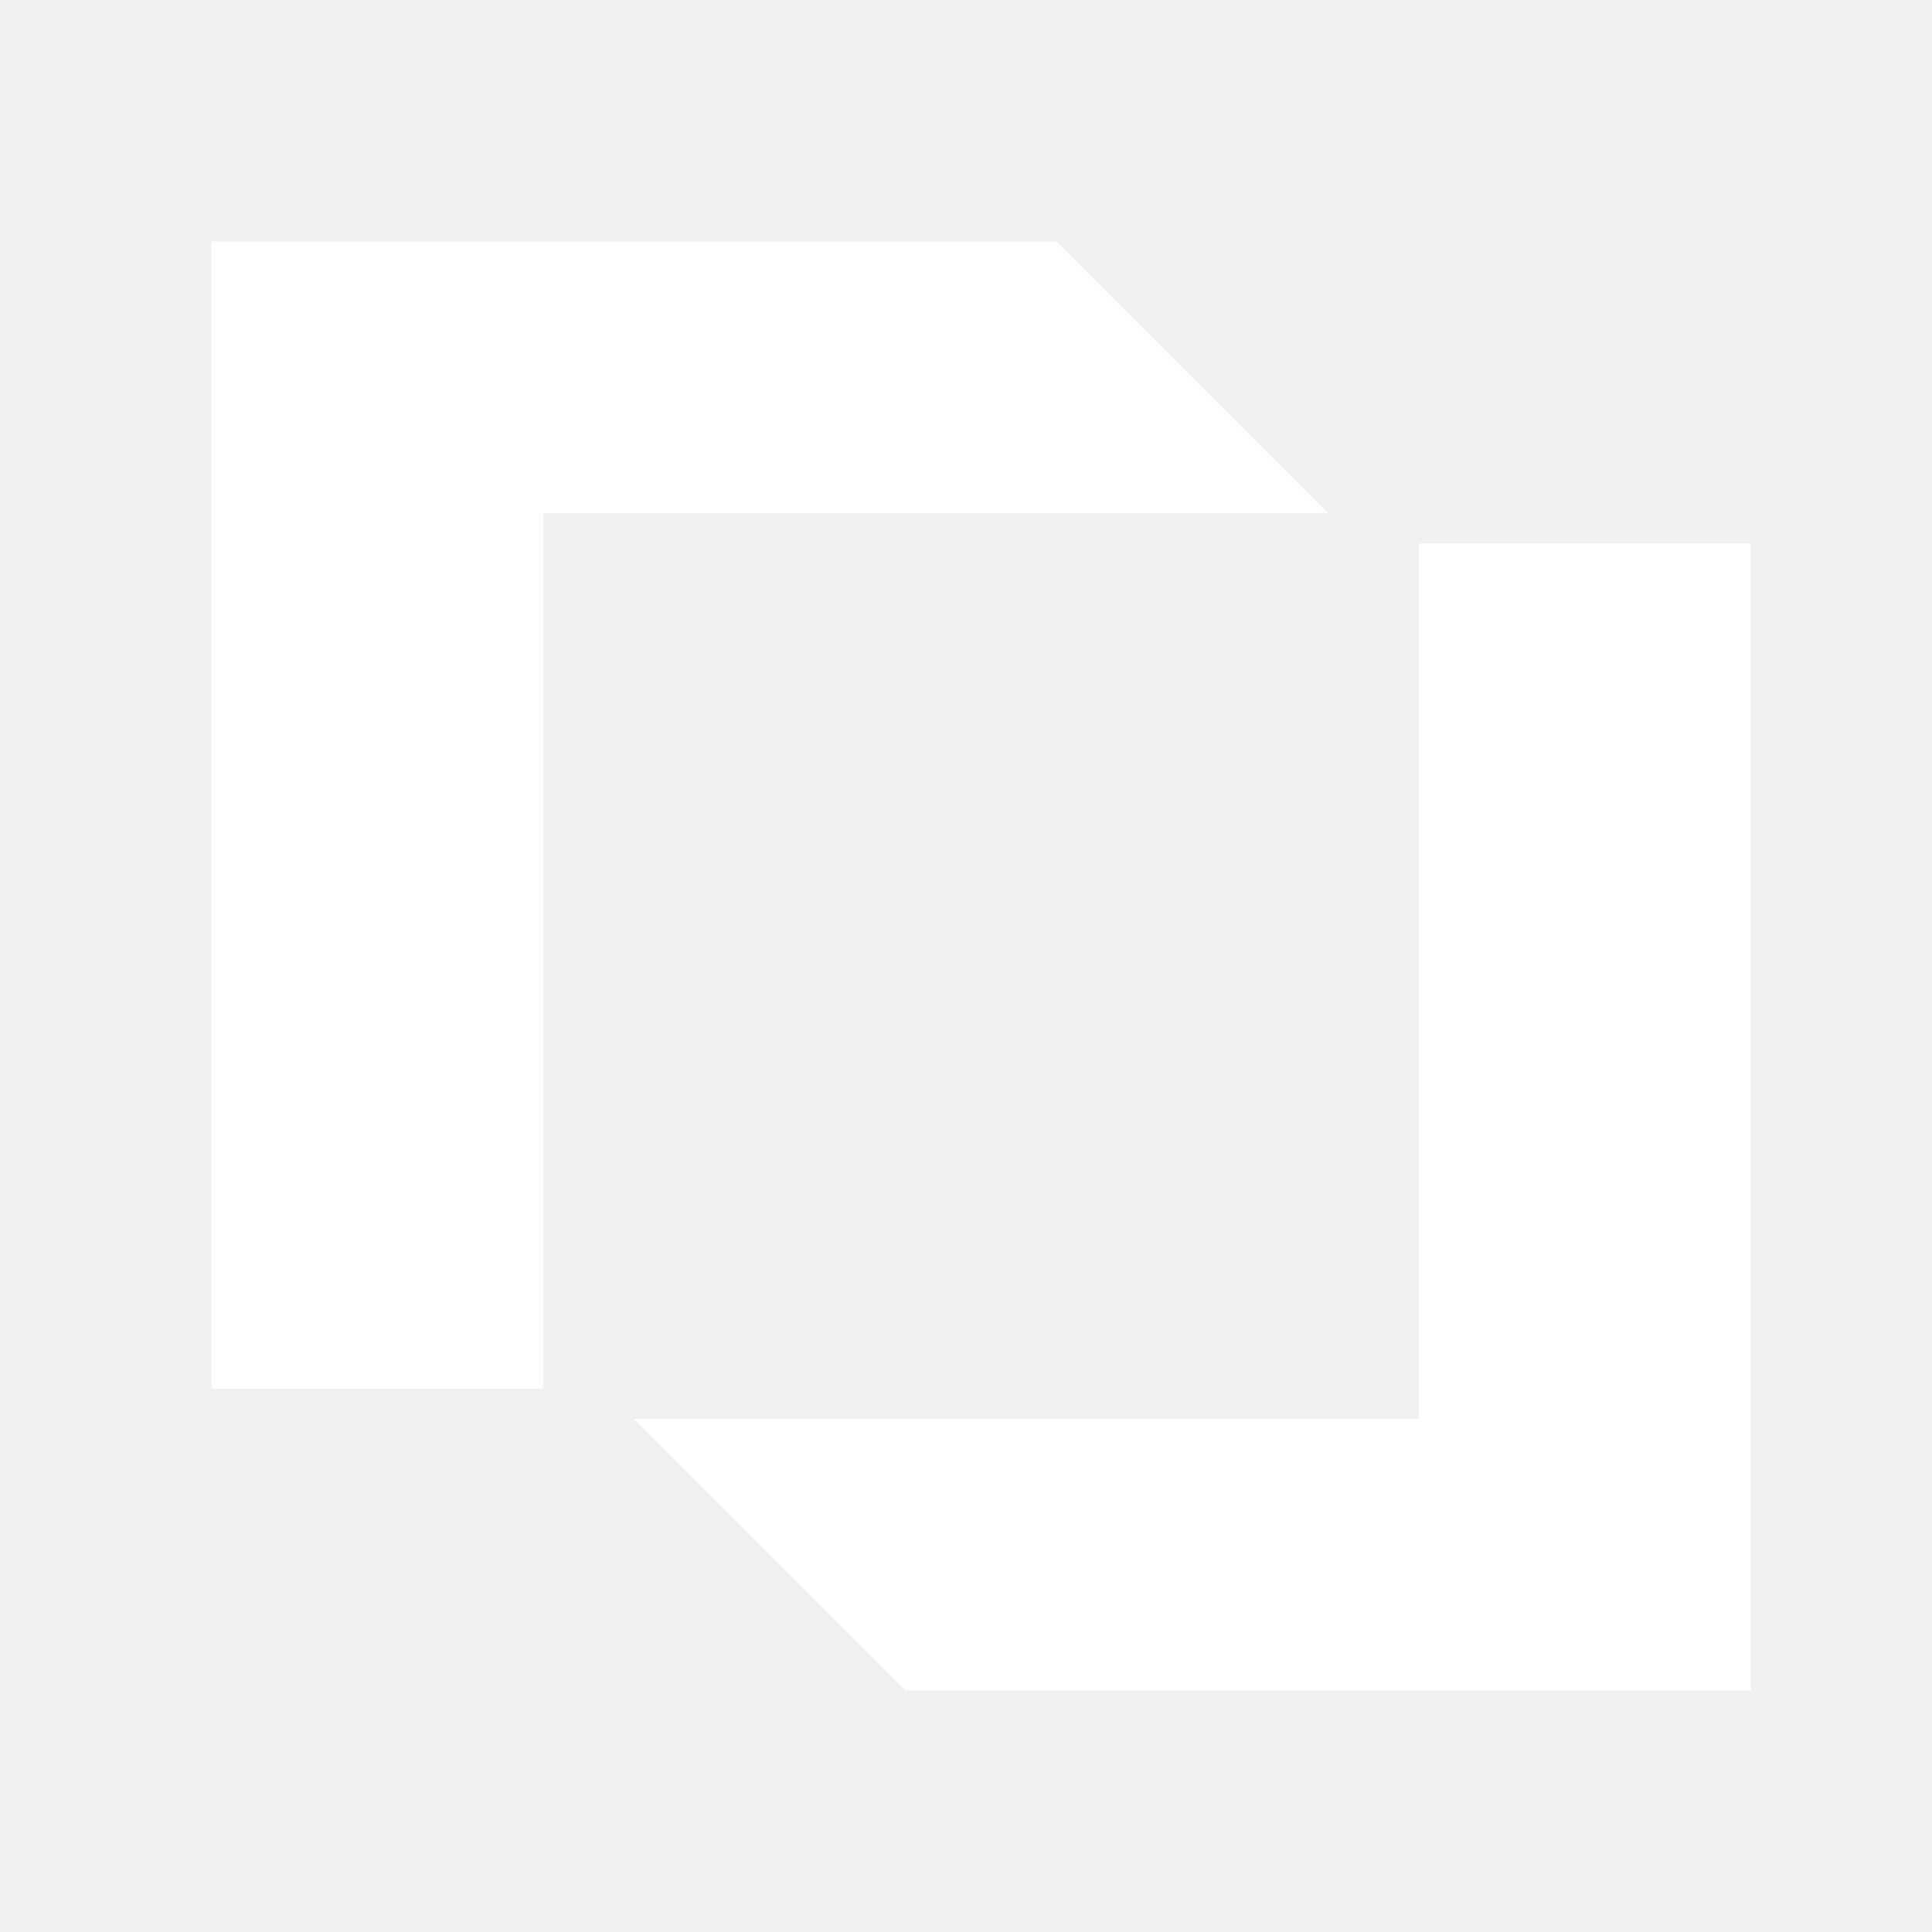
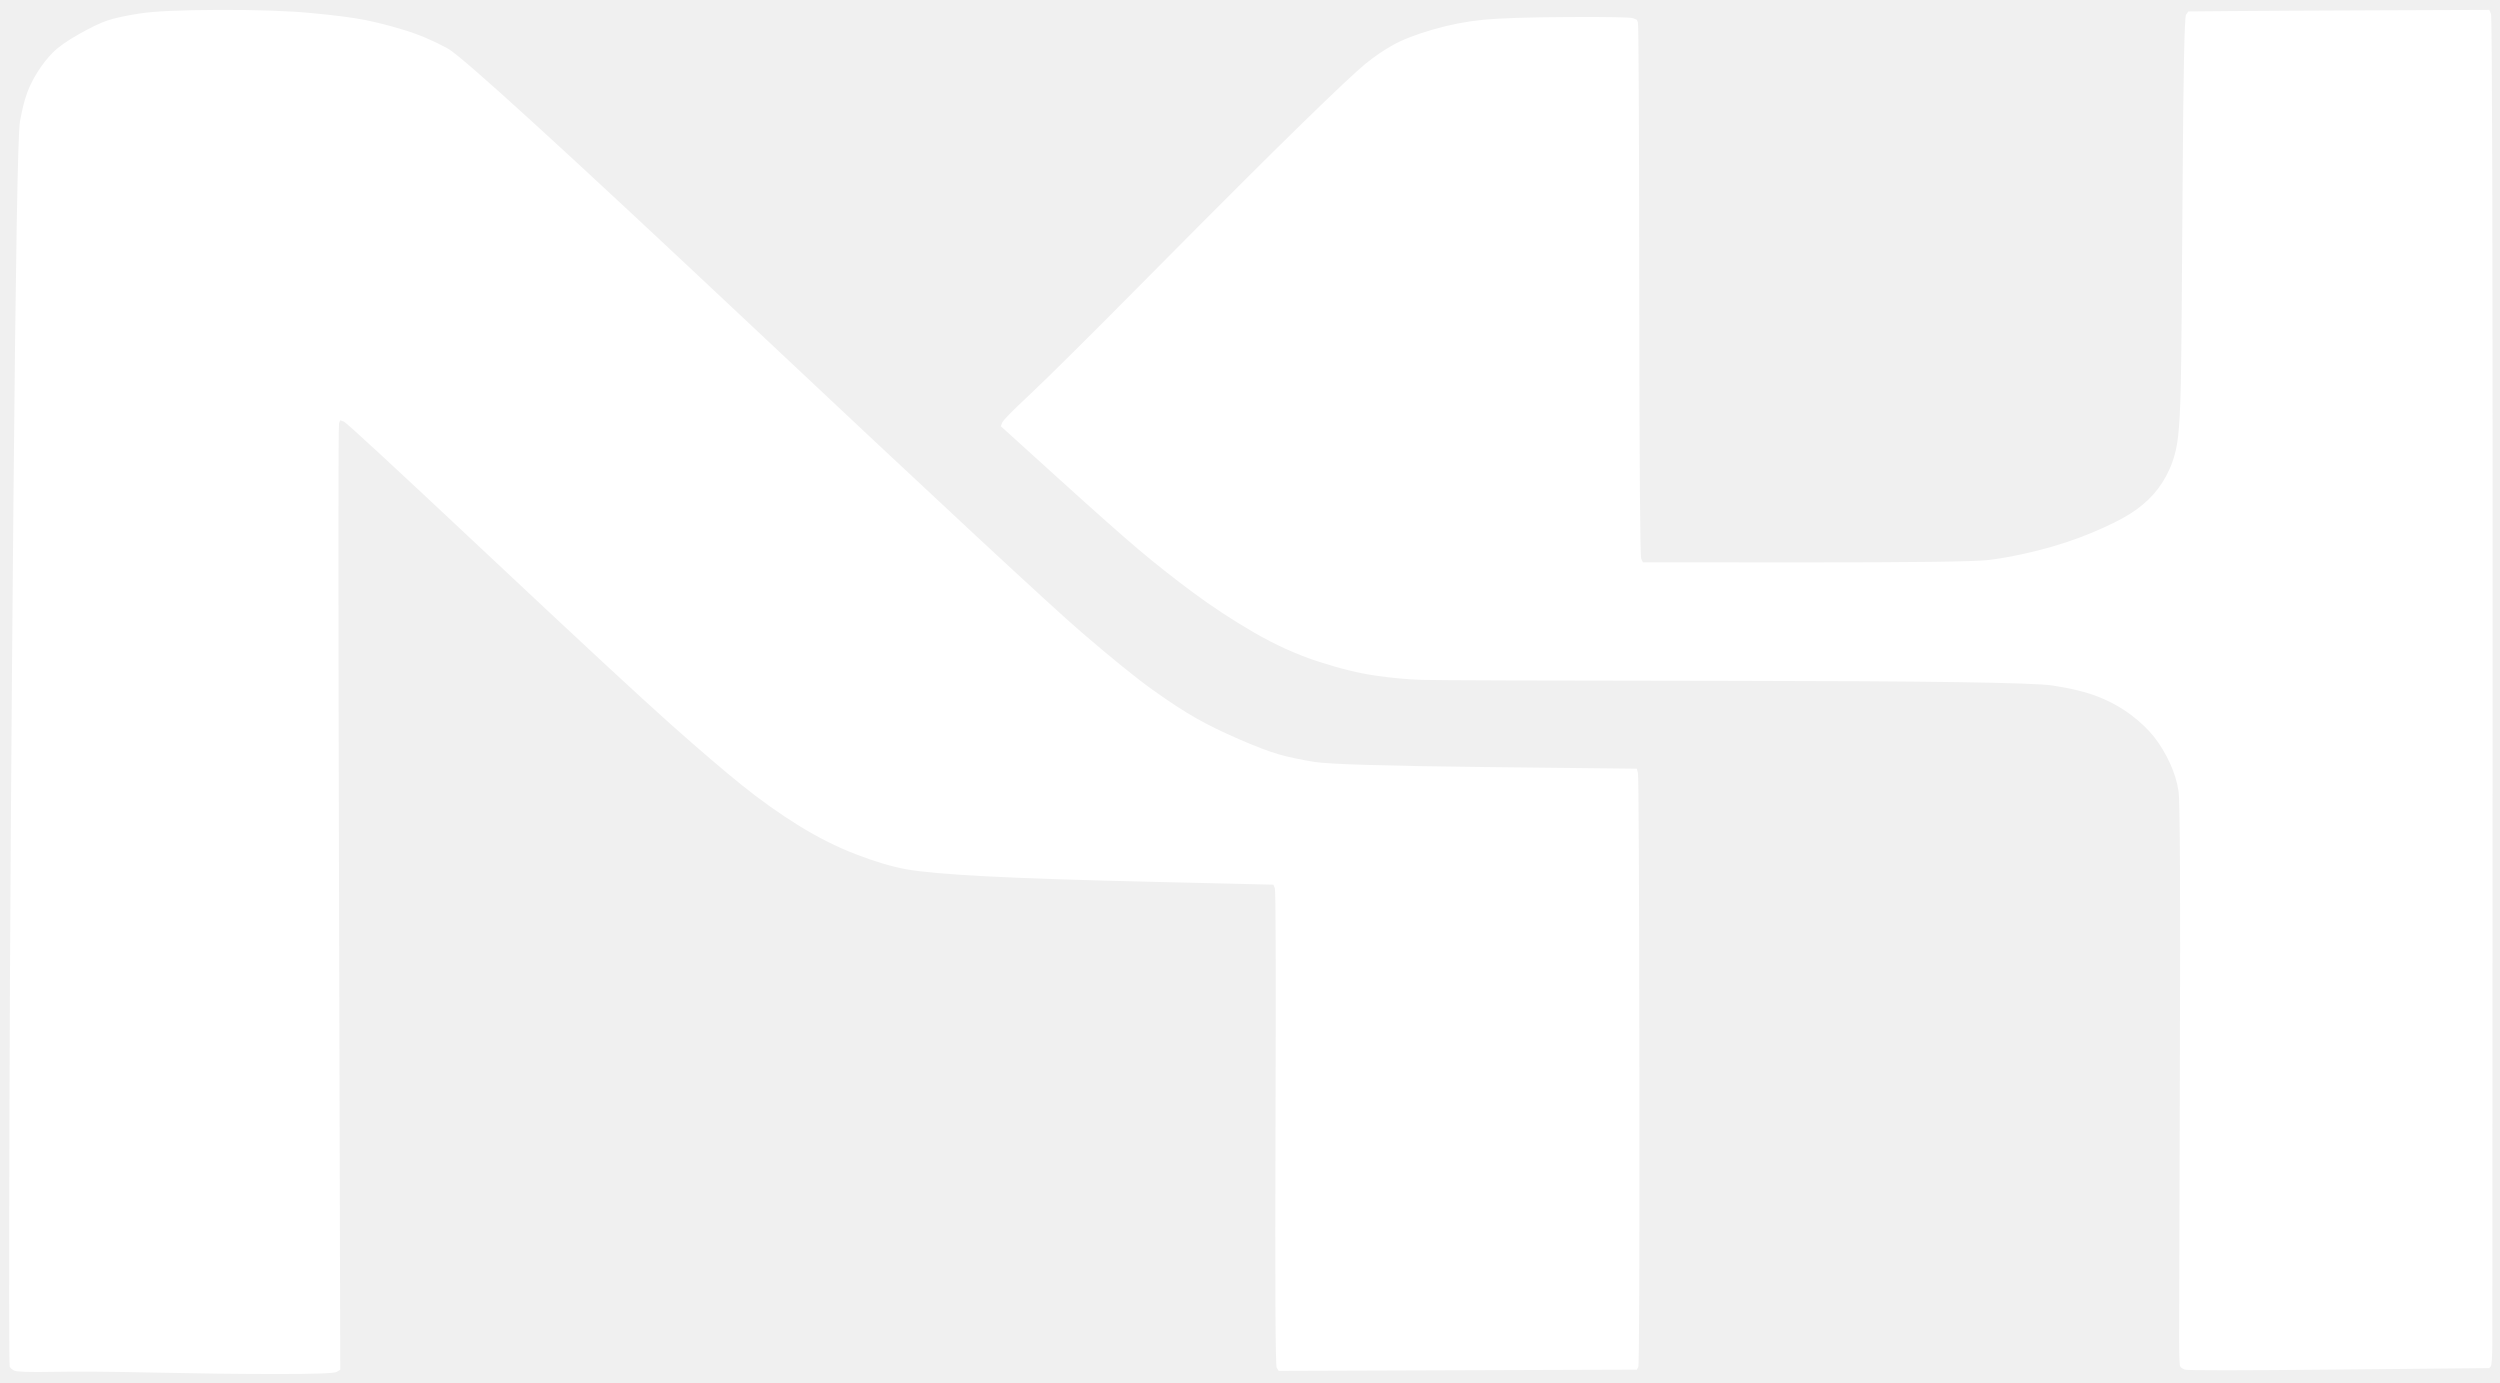
- <svg xmlns="http://www.w3.org/2000/svg" viewBox="0 0 256 256" role="img" aria-label="Mou-Hau Logic">
-   <path fill="#FFFFFF" d="M28 32 L140 32 L176 68 L72 68 L72 184 L28 184 Z M232 224 L120 224 L84 188 L188 188 L188 72 L232 72 Z" />
+ <svg xmlns="http://www.w3.org/2000/svg" viewBox="-1 -1 349 193" role="img" aria-label="Mou-Hau Logic">
+   <path fill="#FFFFFF" fill-rule="evenodd" d="M29.5 0.383 Q21.5 0.413 18.5 0.883 Q15.5 1.354 14 1.859 Q12.5 2.364 10 3.777 Q7.5 5.19 6.365 6.345 Q5.23 7.5 4.277 9 Q3.323 10.5 2.774 12 Q2.224 13.5 1.781 16 Q1.338 18.5 0.88 68.5 Q0.422 118.5 0.32 154 Q0.219 189.5 0.359 189.792 Q0.5 190.084 1 190.342 Q1.5 190.6 6.5 190.509 Q11.5 190.418 20.5 190.612 Q29.5 190.806 37.5 190.814 Q45.5 190.823 46 190.517 L46.5 190.211 L46.331 124.355 Q46.161 58.5 46.331 58.086 L46.5 57.673 L47 57.852 Q47.5 58.031 67 76.343 Q86.5 94.655 92.6 100.078 Q98.699 105.5 102.6 108.636 Q106.5 111.773 110.5 114.249 Q114.5 116.726 118.5 118.263 Q122.5 119.801 125.5 120.35 Q128.5 120.899 136.5 121.324 Q144.5 121.75 160.636 122.125 L176.772 122.5 L176.967 123 Q177.163 123.5 177.06 156.5 Q176.956 189.5 177.228 189.937 L177.5 190.373 L202.5 190.288 L227.5 190.203 L227.702 189.852 Q227.903 189.5 227.857 148.5 Q227.811 107.5 227.655 106.905 L227.5 106.31 L206.5 106.082 Q185.5 105.853 182.5 105.365 Q179.5 104.877 177.5 104.301 Q175.5 103.726 172 102.209 Q168.5 100.693 166 99.275 Q163.5 97.857 160 95.365 Q156.5 92.872 150 87.282 Q143.5 81.693 104 44.549 Q64.5 7.404 61.5 5.768 Q58.5 4.132 55.5 3.216 Q52.5 2.299 50 1.798 Q47.5 1.297 42.5 0.826 Q37.5 0.354 29.5 0.383 Z M331.5 0.437 Q316.5 0.494 310.5 0.546 L304.5 0.598 L304.17 1.049 Q303.84 1.5 303.695 24.5 Q303.55 47.5 303.446 52.5 Q303.342 57.5 303.054 60 Q302.765 62.5 301.863 64.5 Q300.96 66.5 299.625 68 Q298.291 69.5 296.395 70.707 Q294.5 71.914 291 73.378 Q287.5 74.843 283.5 75.846 Q279.5 76.849 276.5 77.186 Q273.5 77.522 250.925 77.511 L228.35 77.5 L228.114 77 Q227.877 76.5 227.84 39.5 Q227.803 2.5 227.651 2.13 L227.5 1.76 L227 1.549 Q226.5 1.338 218 1.379 Q209.5 1.42 206 1.767 Q202.5 2.114 199 3.134 Q195.5 4.154 193.5 5.263 Q191.5 6.371 189.584 7.935 Q187.669 9.5 180.584 16.411 Q173.5 23.323 160.041 36.911 Q146.582 50.5 142.84 54 Q139.098 57.5 138.906 58 L138.713 58.5 L146.607 65.652 Q154.5 72.804 158 75.757 Q161.5 78.709 165.5 81.679 Q169.5 84.649 174 87.263 Q178.5 89.877 183 91.342 Q187.5 92.807 191 93.313 Q194.5 93.818 197.5 93.911 Q200.5 94.004 241 94.046 Q281.5 94.088 285.5 94.693 Q289.5 95.298 292 96.301 Q294.5 97.305 296.5 98.812 Q298.5 100.32 299.74 101.91 Q300.98 103.5 301.907 105.5 Q302.834 107.5 303.13 109.5 Q303.427 111.5 303.313 147 Q303.199 182.5 303.208 186 Q303.218 189.5 303.359 189.753 Q303.5 190.007 304 190.198 Q304.5 190.39 325.5 190.189 L346.5 189.988 L346.706 189.744 Q346.912 189.5 346.931 186.5 Q346.95 183.5 346.97 92.5 Q346.989 1.5 346.744 0.941 L346.5 0.381 L331.5 0.437 Z" />
</svg>
